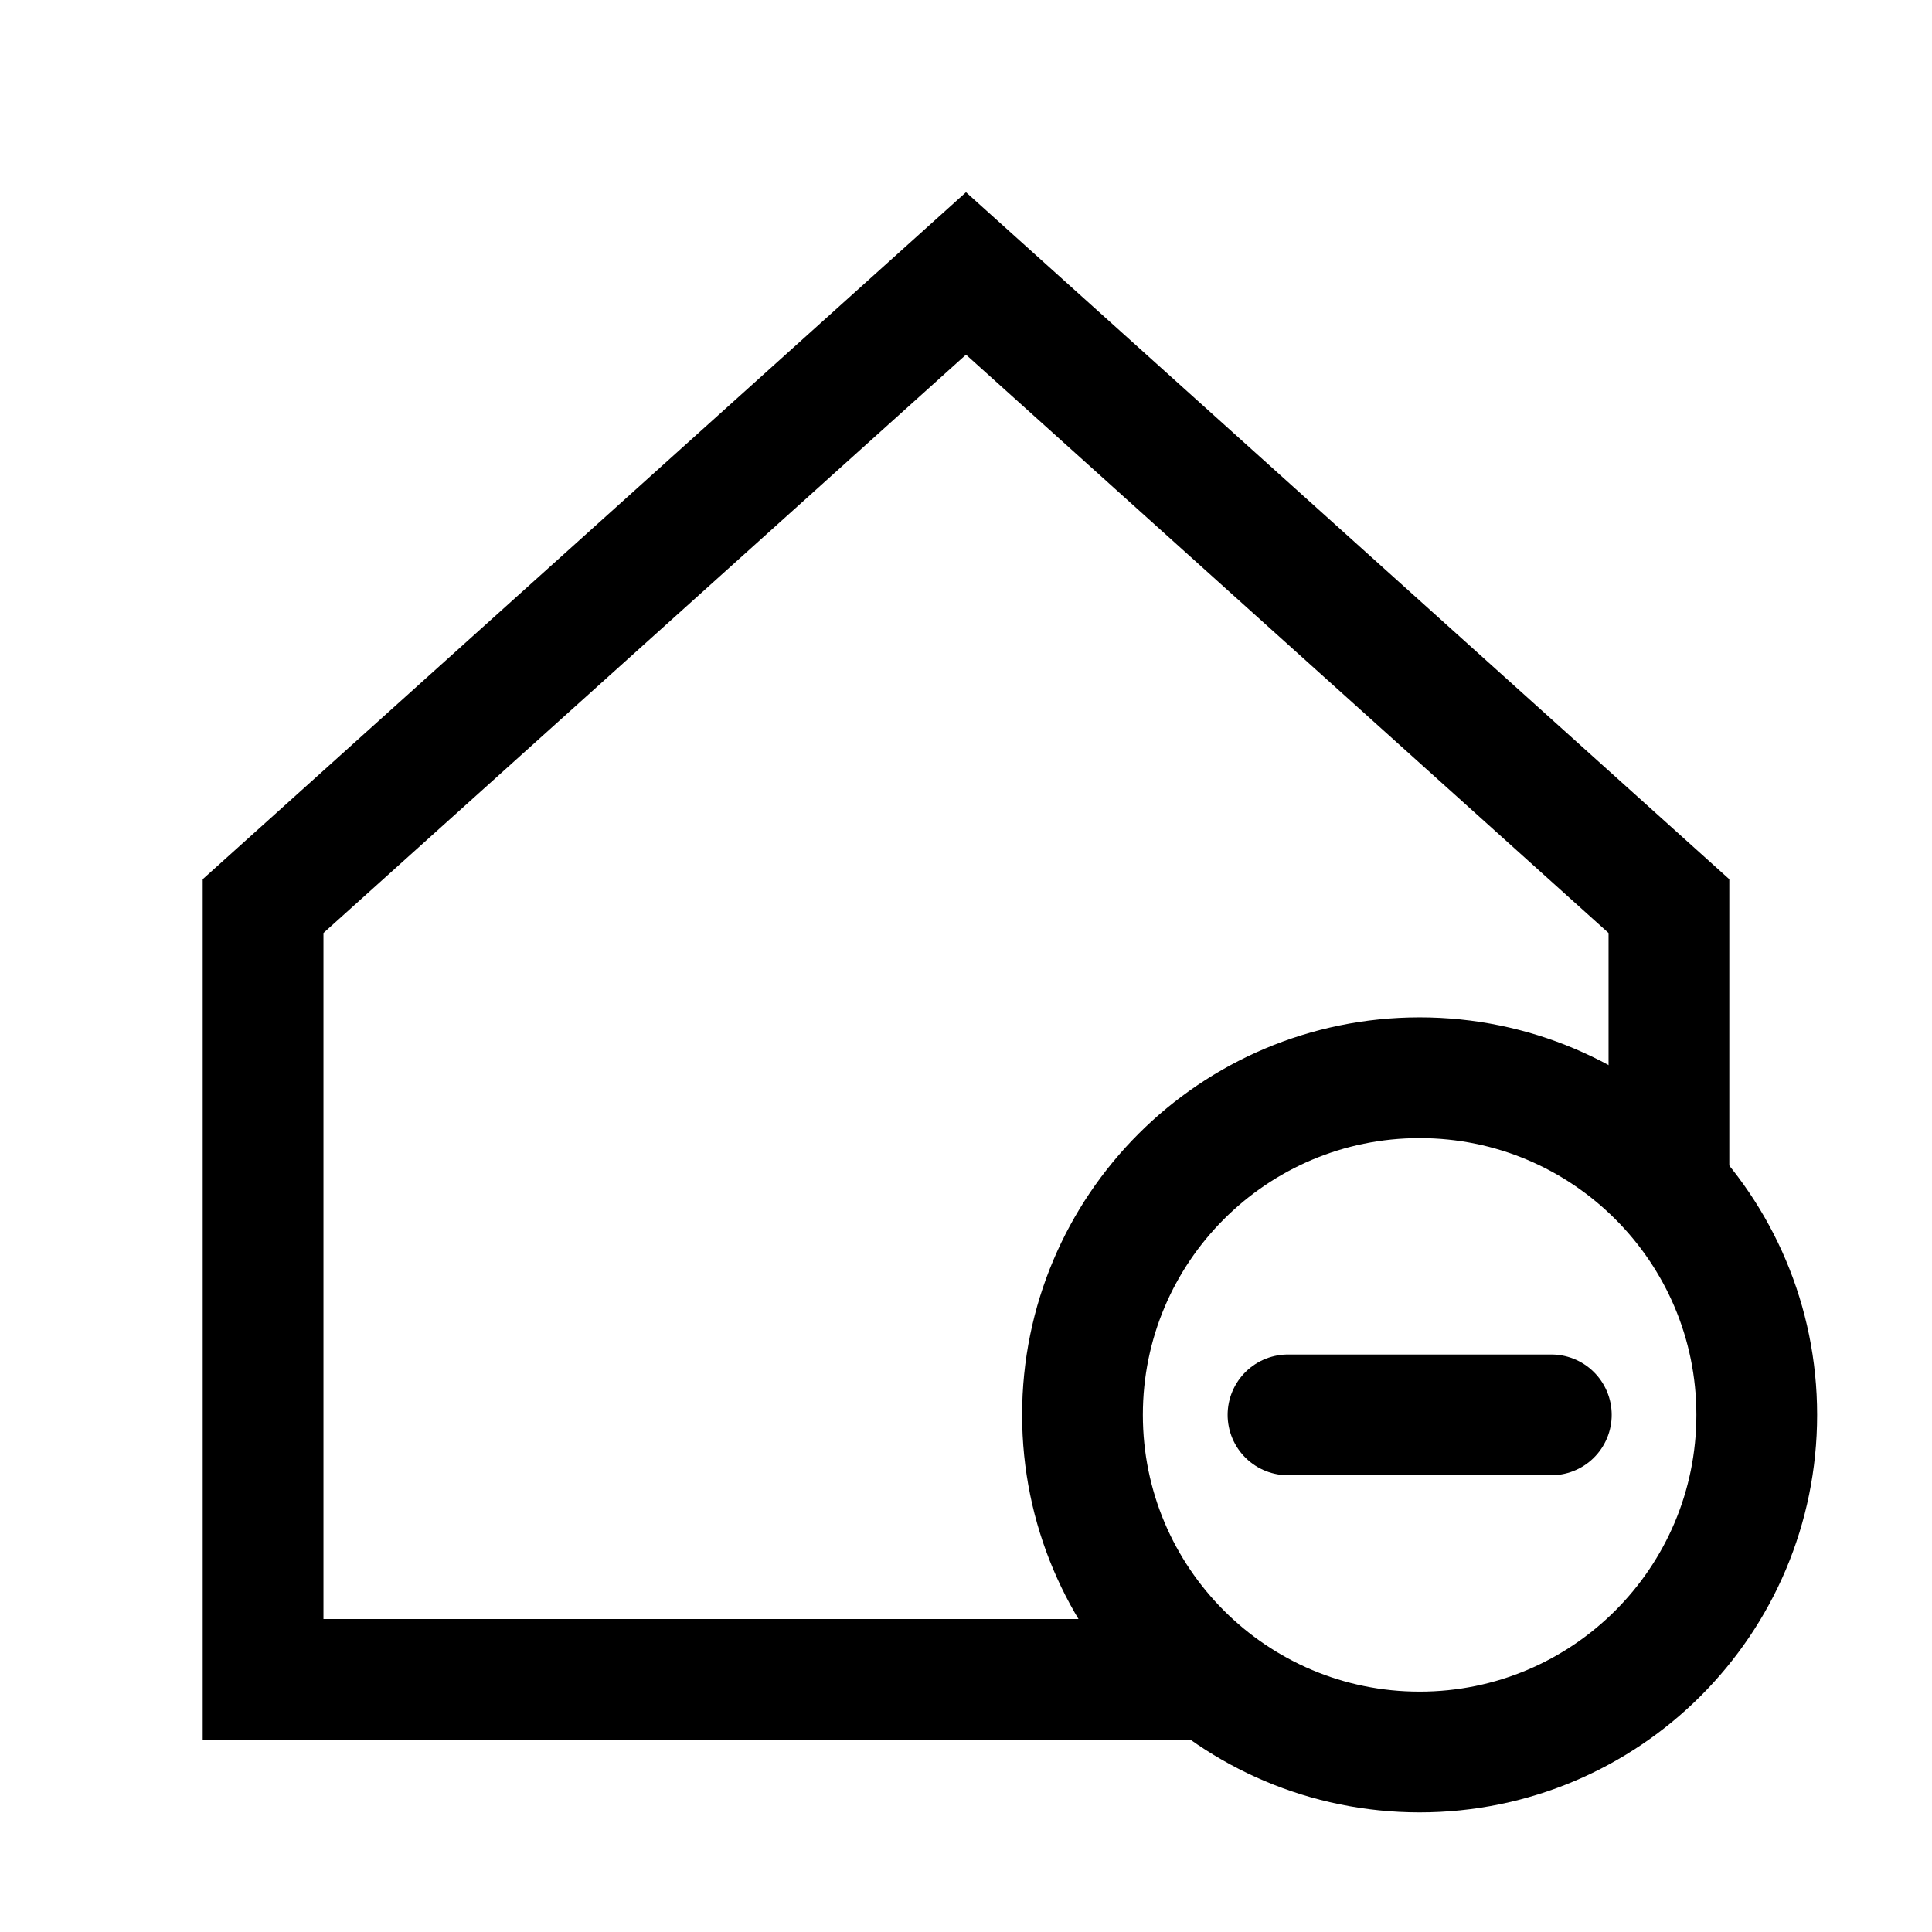
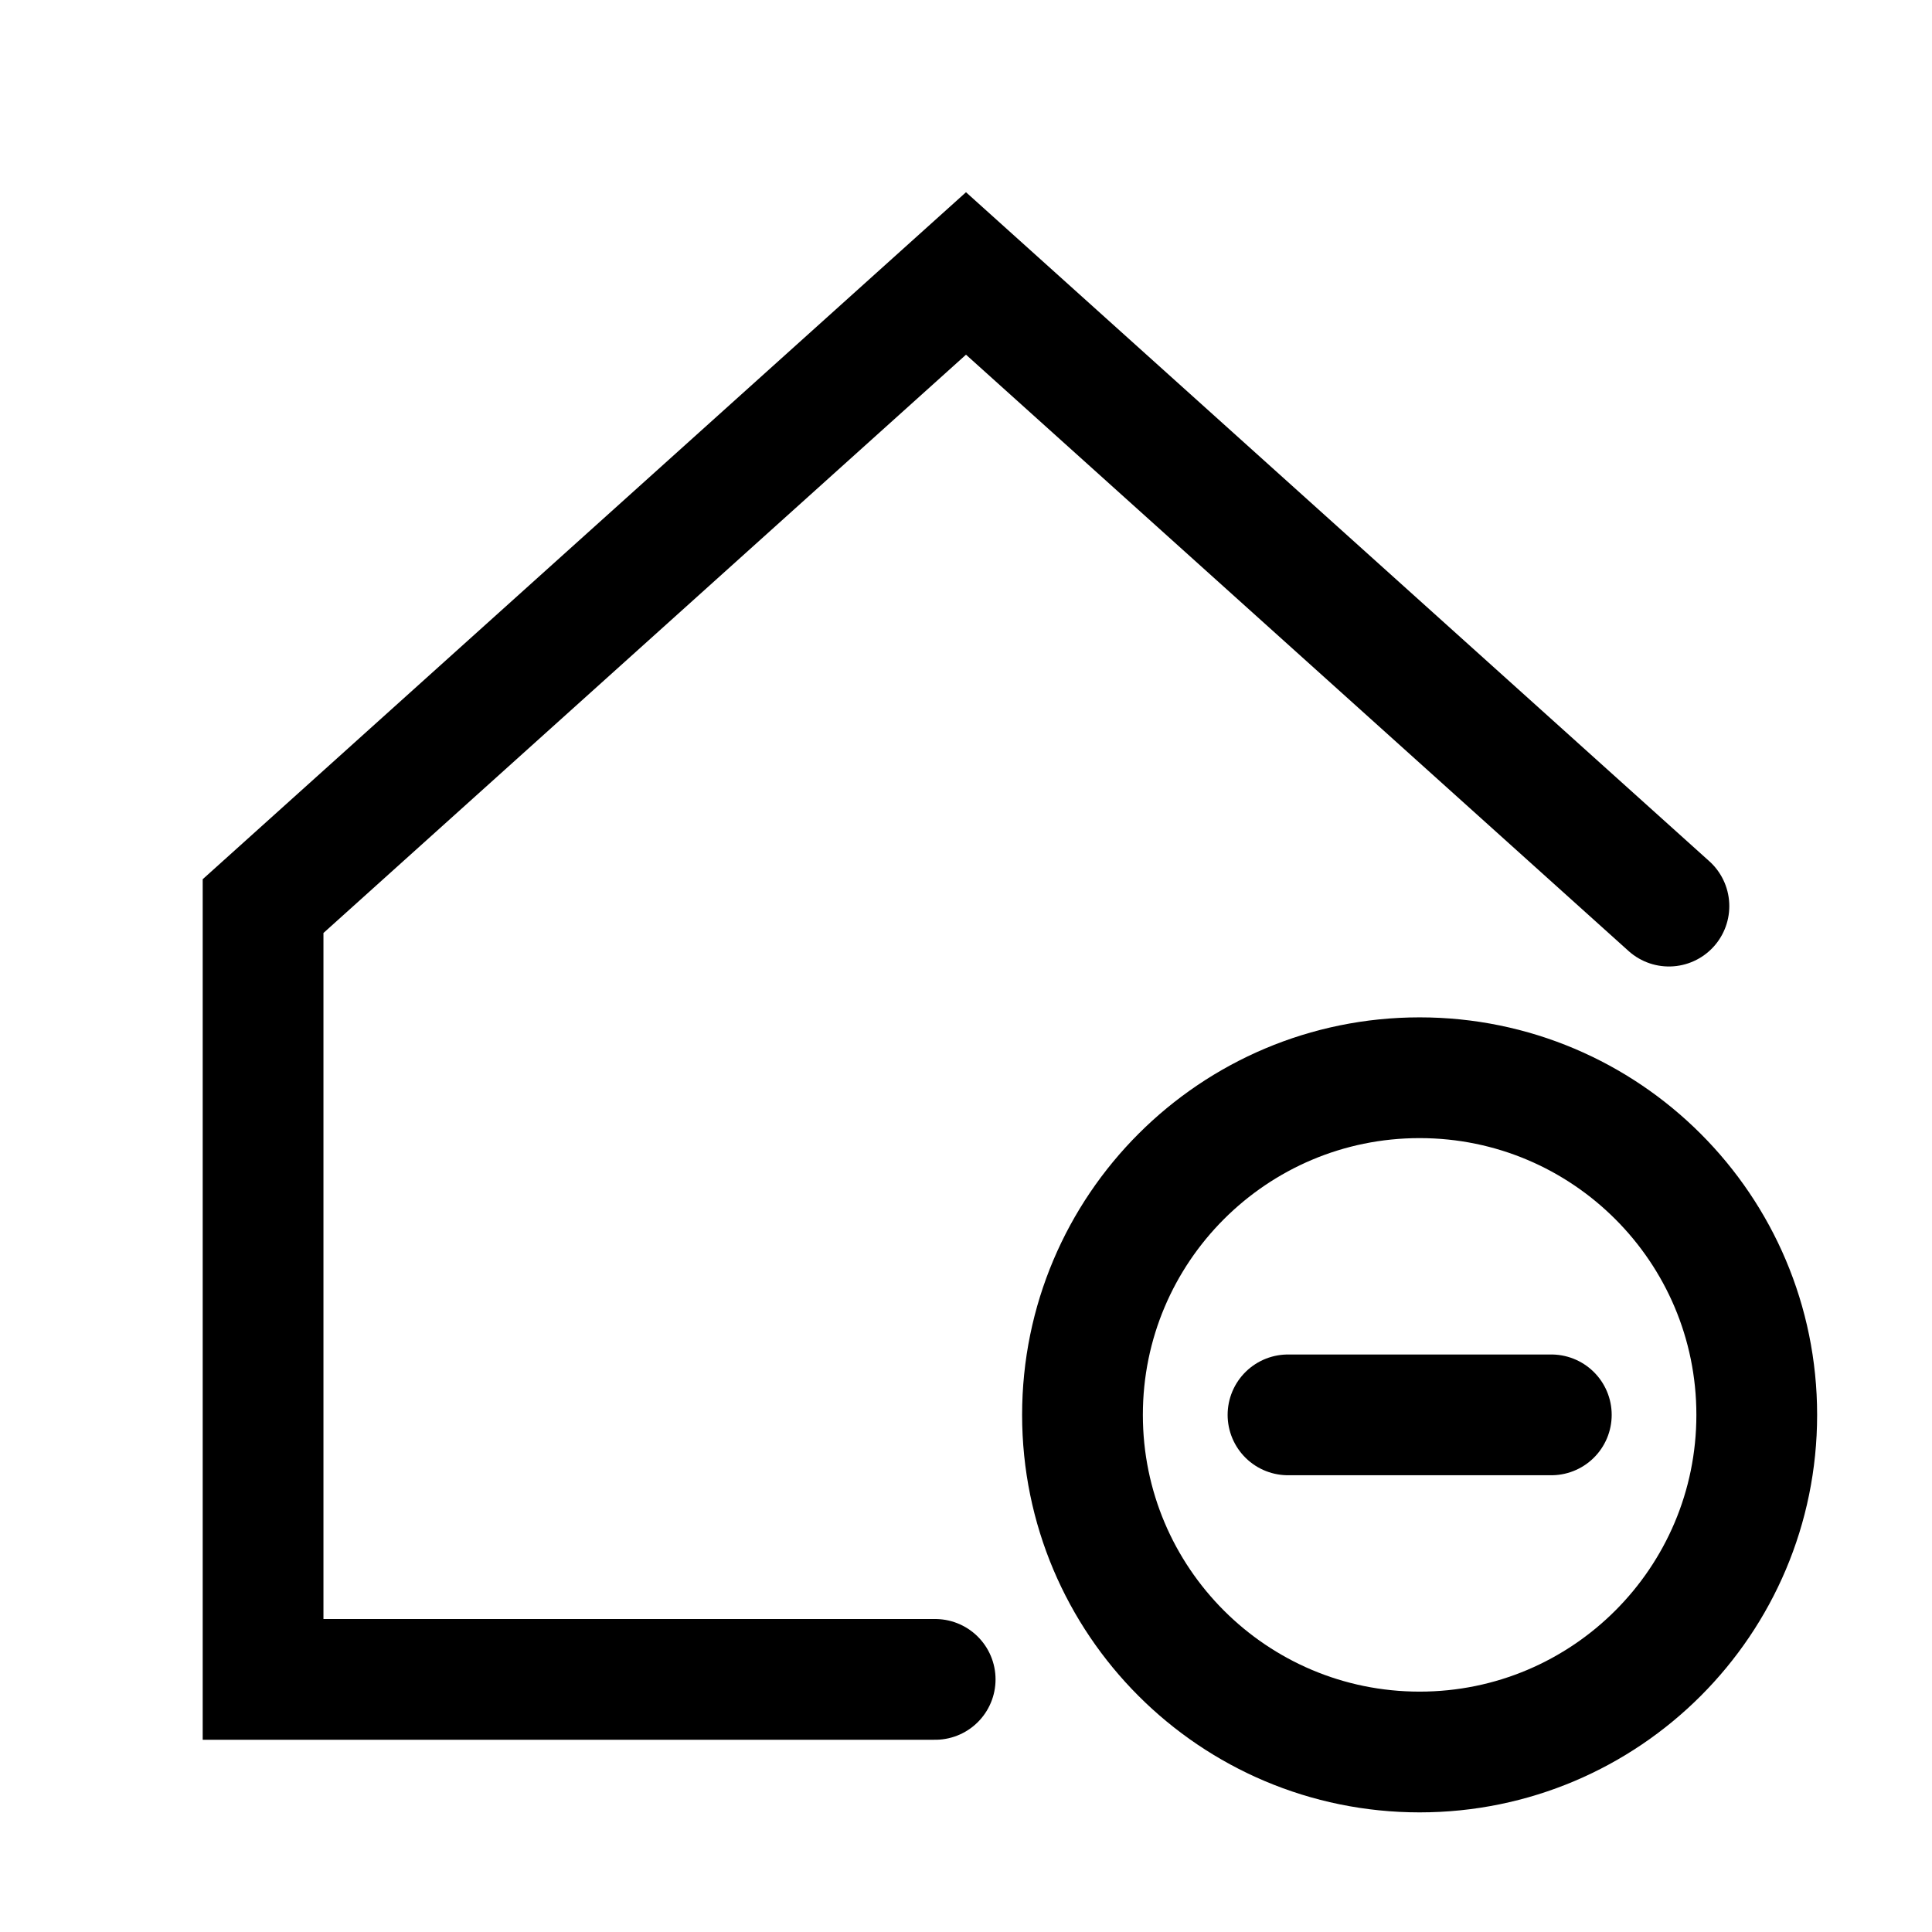
<svg xmlns="http://www.w3.org/2000/svg" width="24" height="24" viewBox="0 0 24 24">
  <path id="path1" fill="none" stroke="currentColor" stroke-width="1.5" stroke-linecap="round" stroke-linejoin="round" d="m 16 17.576 h 3.271 m 2.552 0 a 4.188 4.188 0 0 1 -4.188 4.188 4.188 4.188 0 0 1 -4.188 -4.188 4.188 4.188 0 0 1 4.188 -4.188 4.188 4.188 0 0 1 4.188 4.188 z" />
-   <path fill="none" stroke="currentColor" stroke-width="1.5" d="M 14.977 20.862 H 3.268 V 11.256 L 12 3.397 20.732 11.256 v 3.507" id="path2" />
+   <path fill="none" stroke="currentColor" stroke-width="1.5" stroke-linecap="round" d="m 11.617 20.862 -8.349 0 V 11.256 L 12 3.397 20.732 11.256" id="path2" />
</svg>
